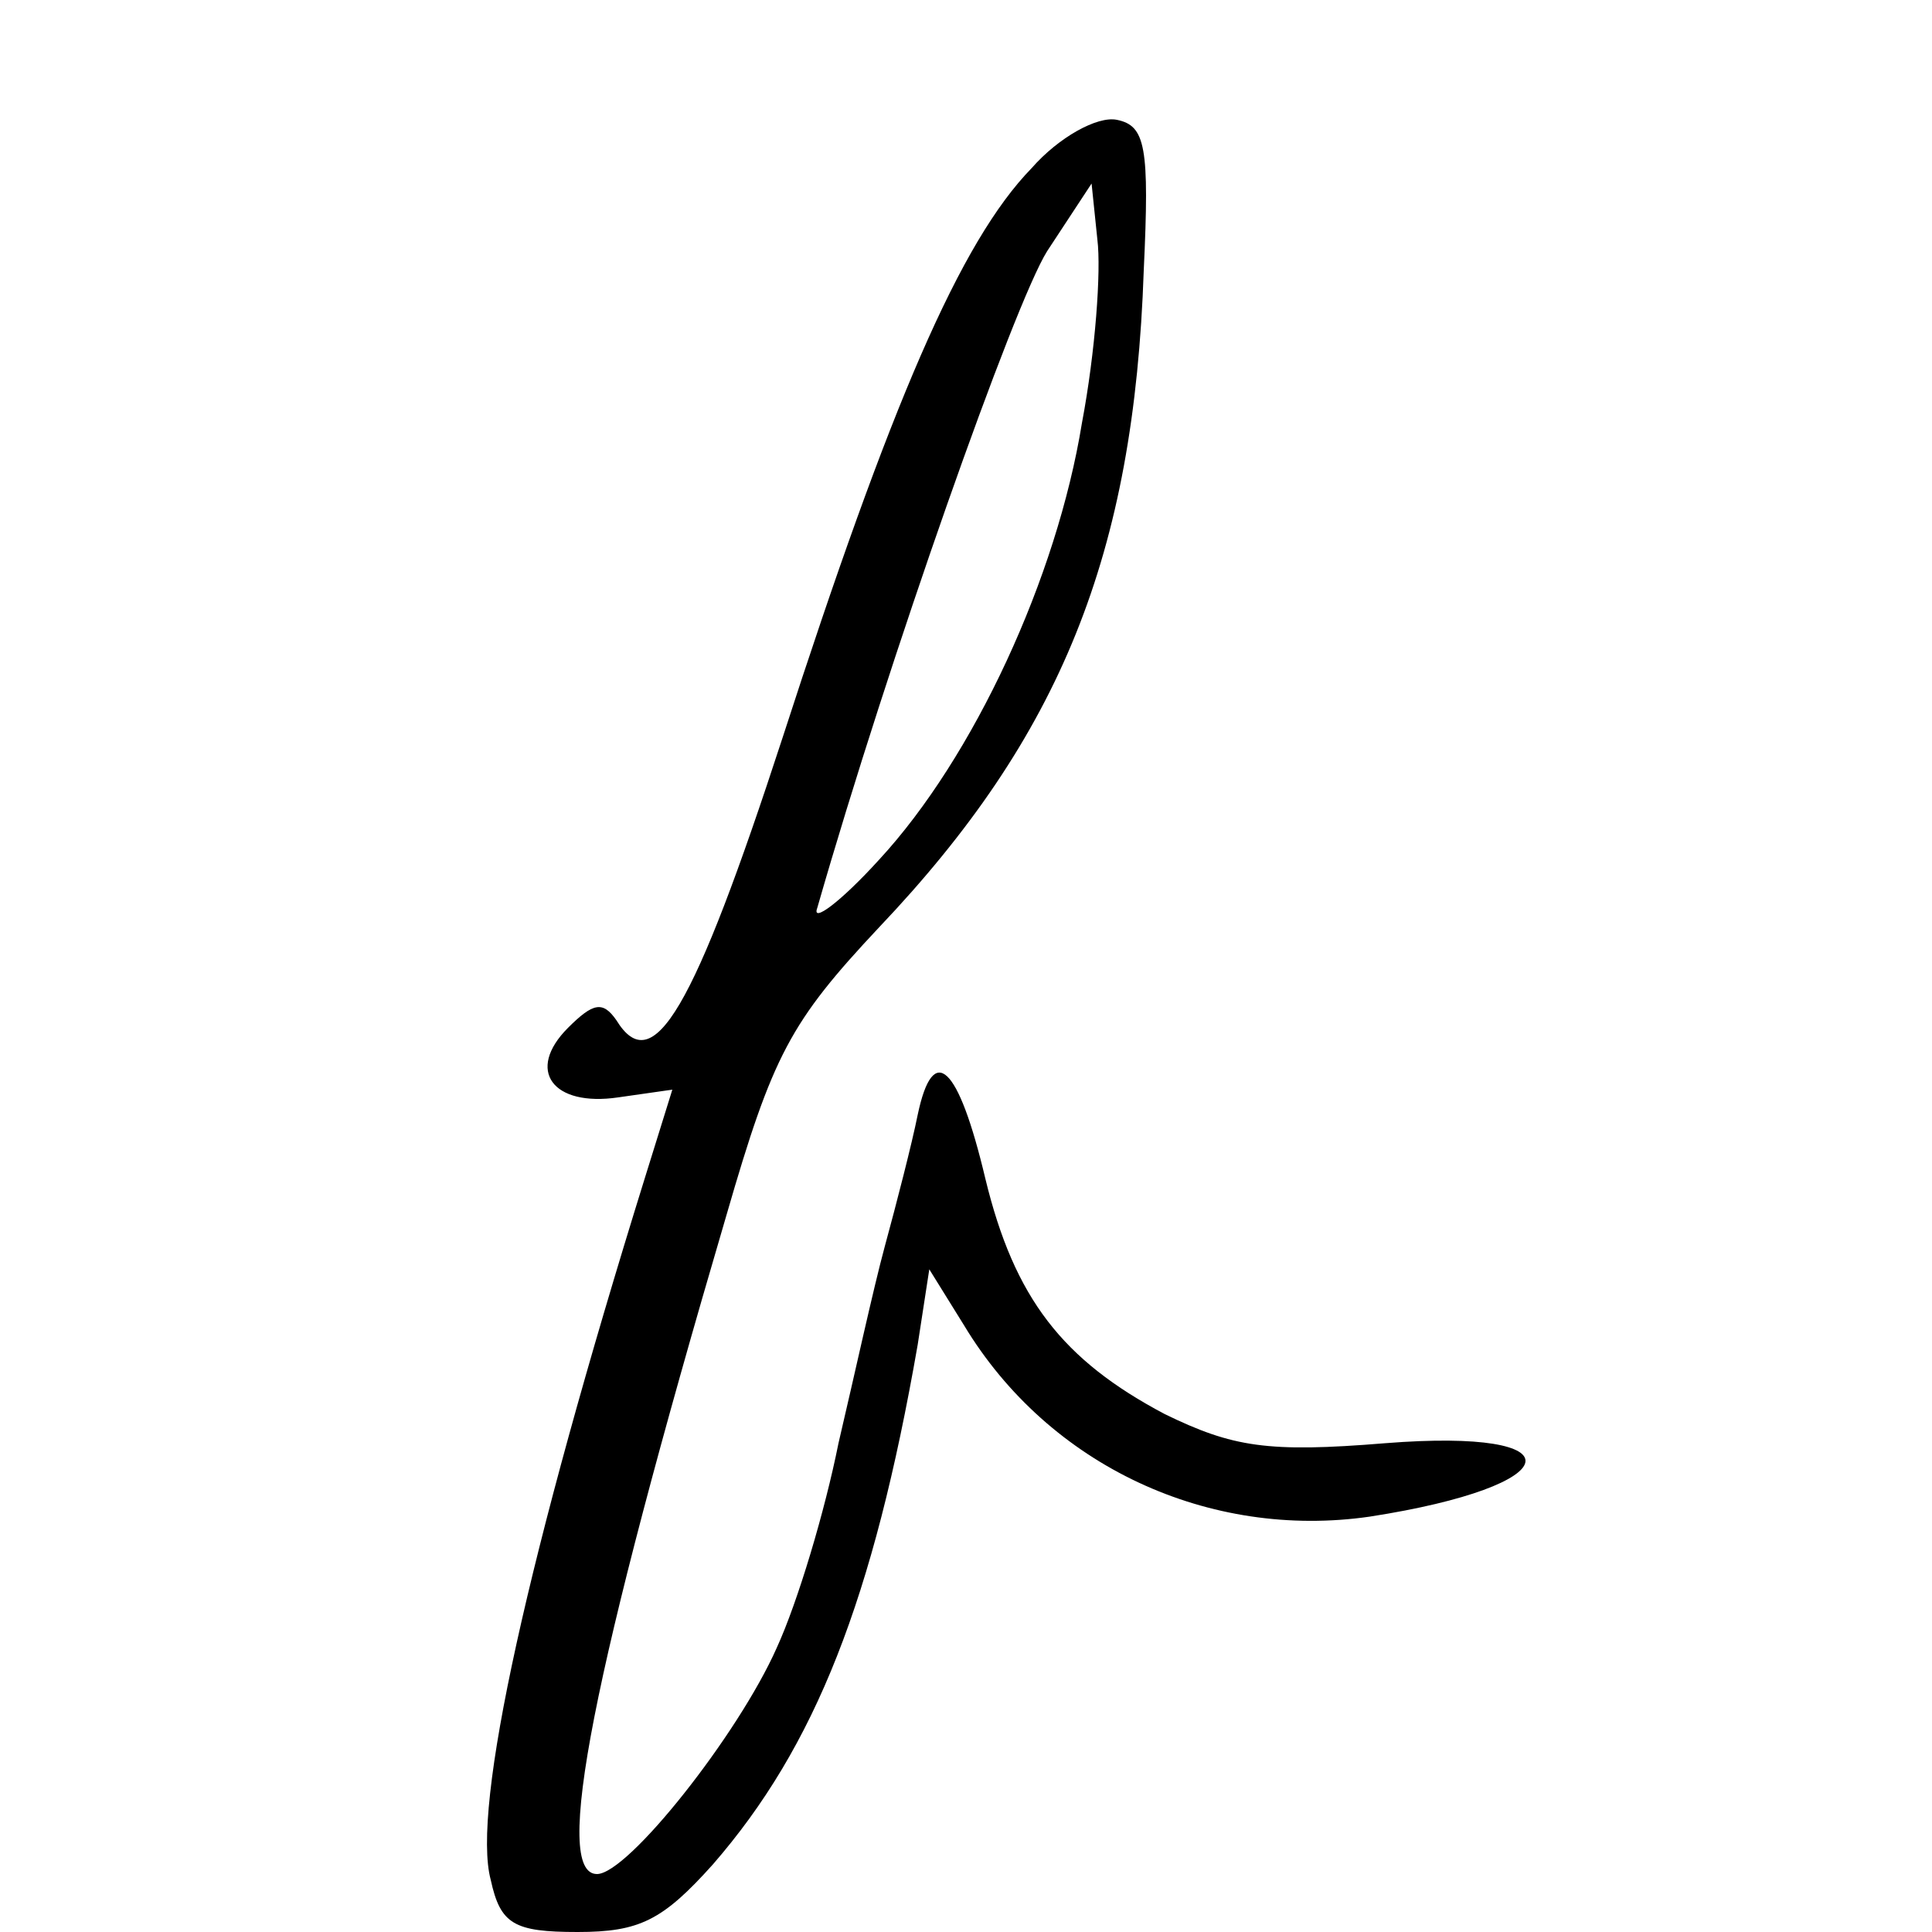
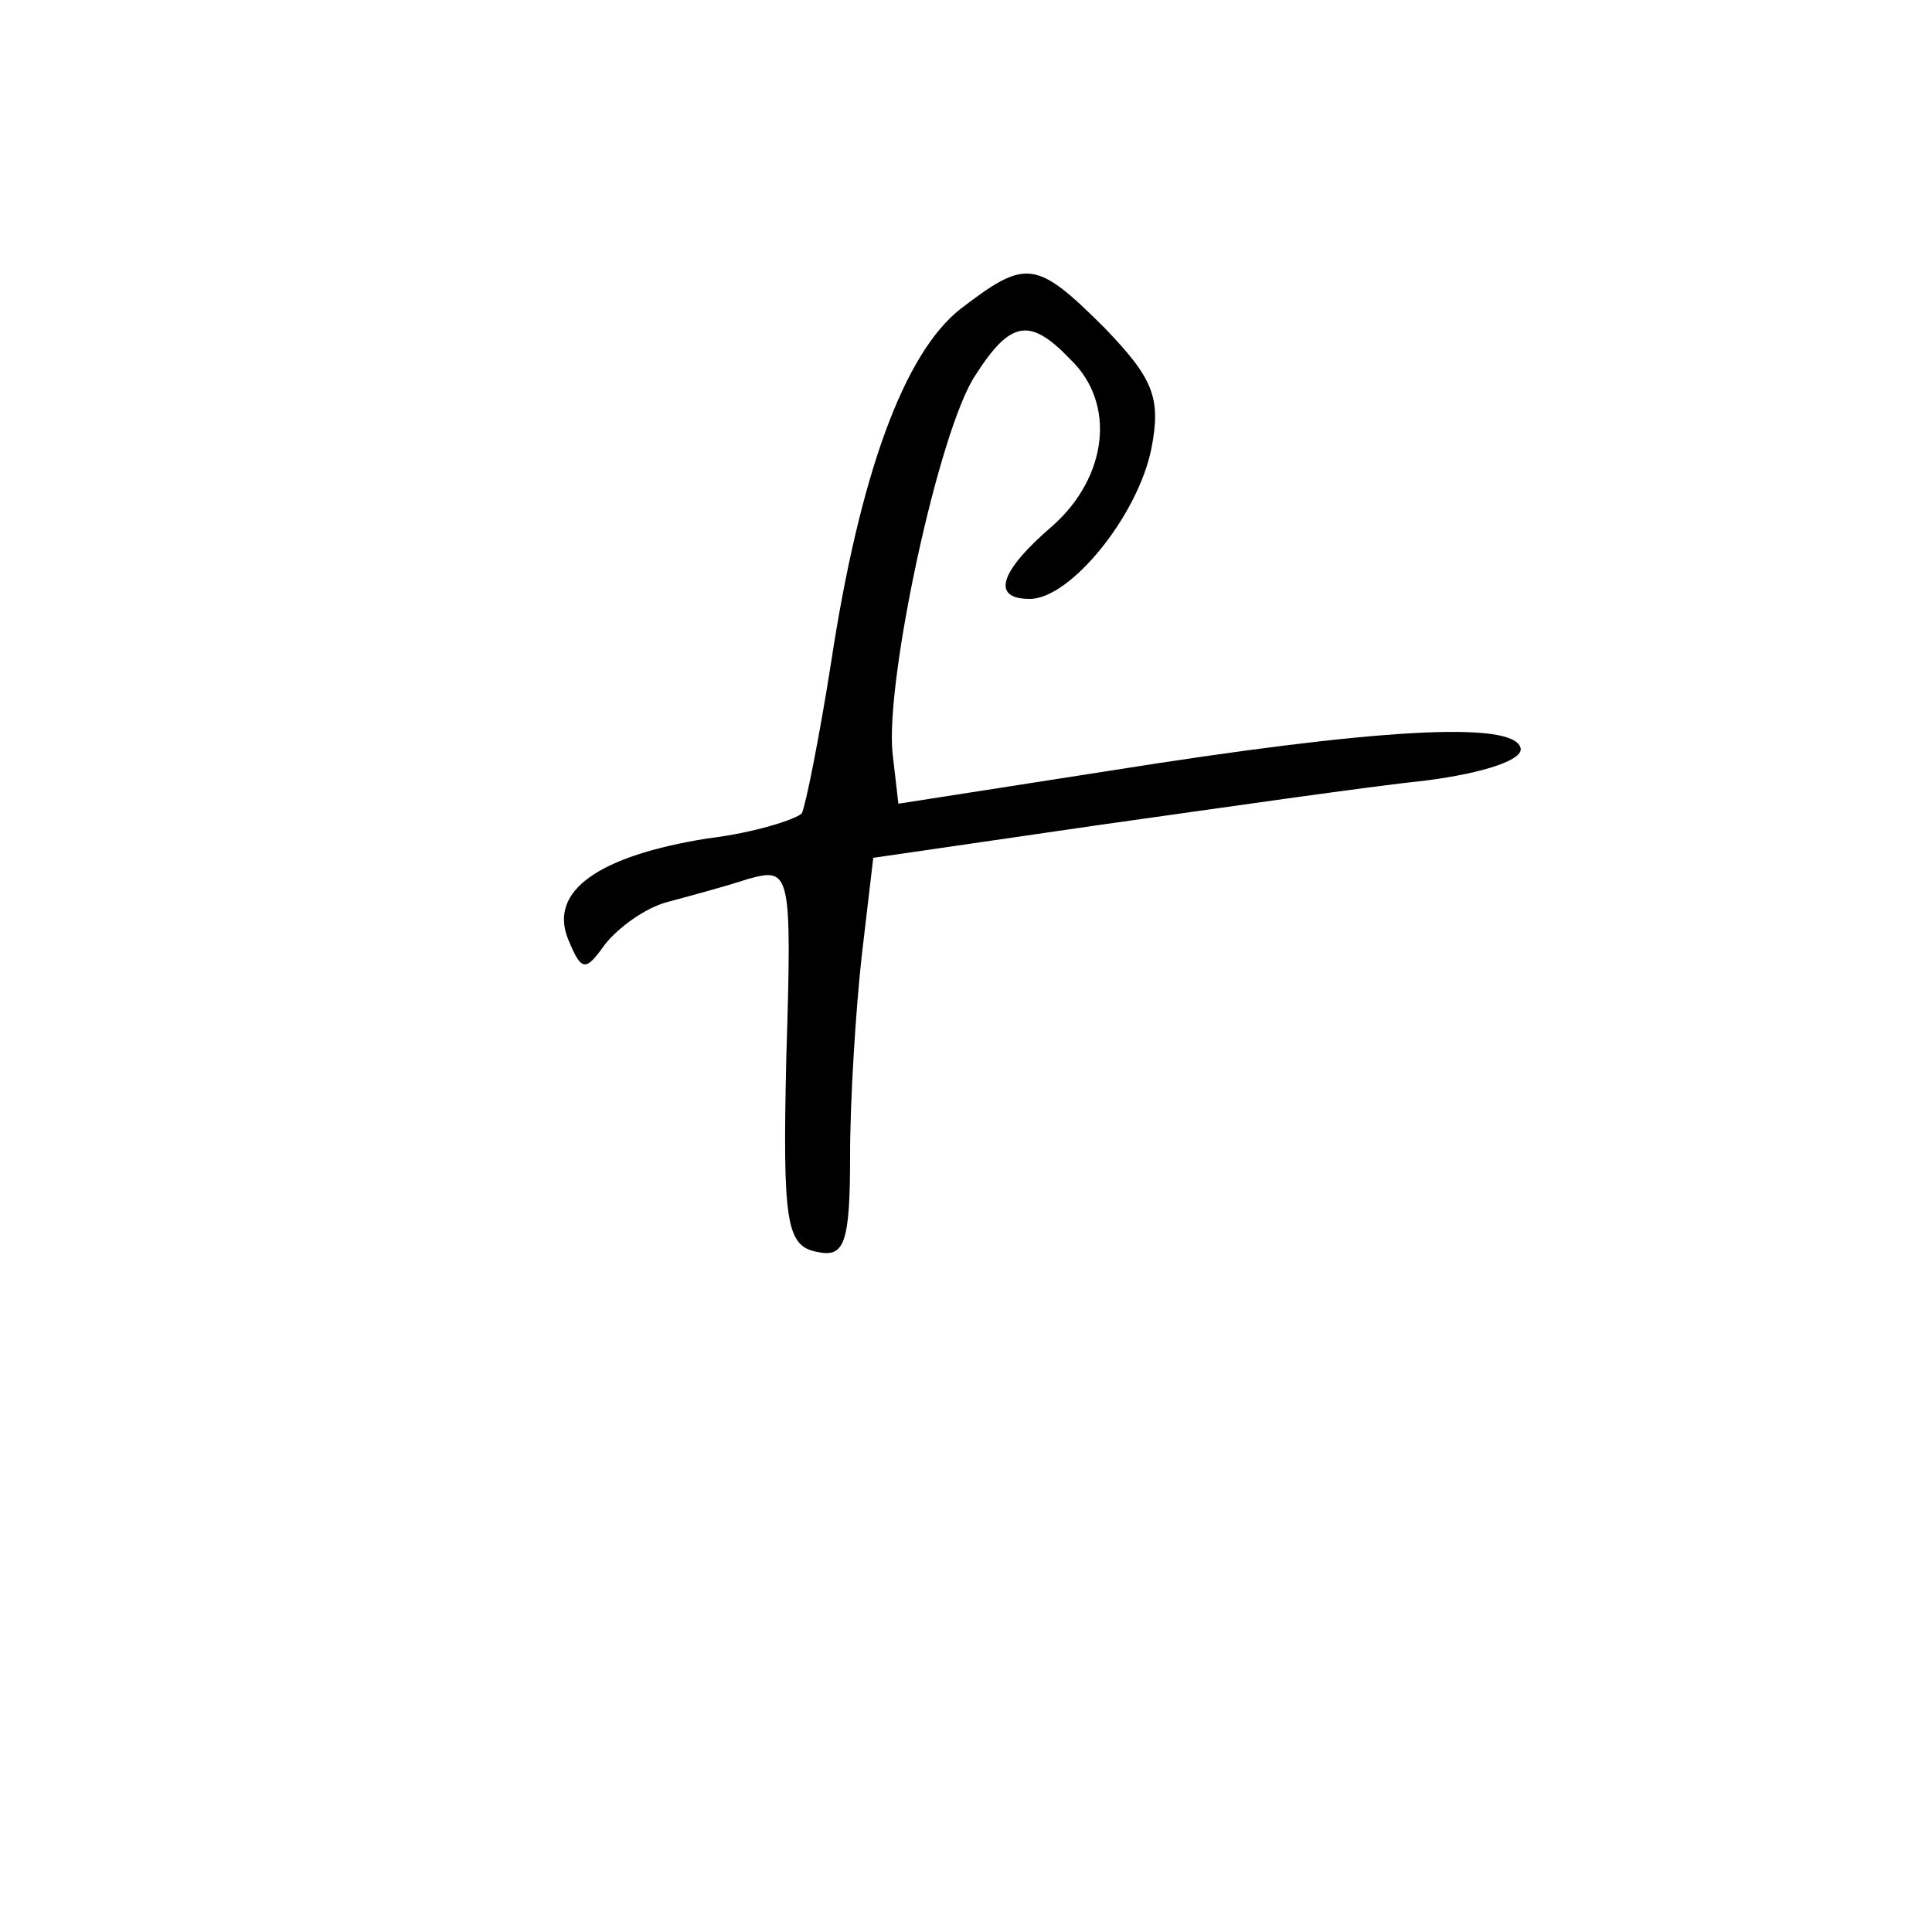
<svg xmlns="http://www.w3.org/2000/svg" version="1.0" width="100pt" height="100pt" viewBox="0 0 100 100" preserveAspectRatio="xMidYMid meet">
  <g transform="translate(0,100) scale(0.1,-0.1)" fill="#000000" stroke="none">
-     <path d="M534 913 c-37 -38 -73 -122 -129 -295 -46 -141 -67 -177 -86 -146 -7 10 -12 9 -25 -4 -22 -22 -8 -41 26 -36 l28 4 -14 -45 c-61 -196 -90 -327 -80 -364 5 -23 12 -27 45 -27 32 0 44 6 70 35 53 61 83 137 106 269 l6 39 18 -29 c44 -73 127 -111 210 -99 103 16 109 46 8 38 -61 -5 -79 -2 -114 15 -53 28 -78 60 -93 122 -14 59 -27 71 -35 33 -3 -15 -11 -46 -17 -68 -6 -22 -16 -68 -24 -102 -7 -35 -21 -82 -32 -106 -20 -45 -77 -117 -93 -117 -23 0 -3 103 67 341 24 83 33 100 79 149 94 99 132 193 137 340 3 64 1 75 -14 78 -10 2 -30 -9 -44 -25z m26 -132 c-13 -80 -56 -173 -105 -226 -20 -22 -35 -33 -32 -25 37 129 102 313 119 340 l23 35 3 -29 c2 -16 -1 -58 -8 -95z" />
+     <path d="M497 840 c-29 -23 -52 -85 -67 -184 -6 -38 -13 -73 -15 -77 -3 -3 -24 -10 -49 -13 -56 -9 -82 -27 -72 -52 7 -17 9 -17 19 -3 7 9 21 19 32 22 11 3 30 8 42 12 22 6 23 5 20 -92 -2 -86 0 -98 16 -101 14 -3 17 4 17 50 0 29 3 76 6 103 l6 51 117 17 c64 9 140 20 169 23 31 4 51 11 49 17 -4 14 -75 10 -213 -12 l-109 -17 -3 26 c-4 37 24 168 43 196 18 28 28 30 49 8 24 -23 19 -61 -9 -86 -28 -24 -32 -38 -12 -38 21 0 56 43 63 78 5 26 1 36 -24 62 -36 36 -41 36 -75 10z" />
  </g>
</svg>
